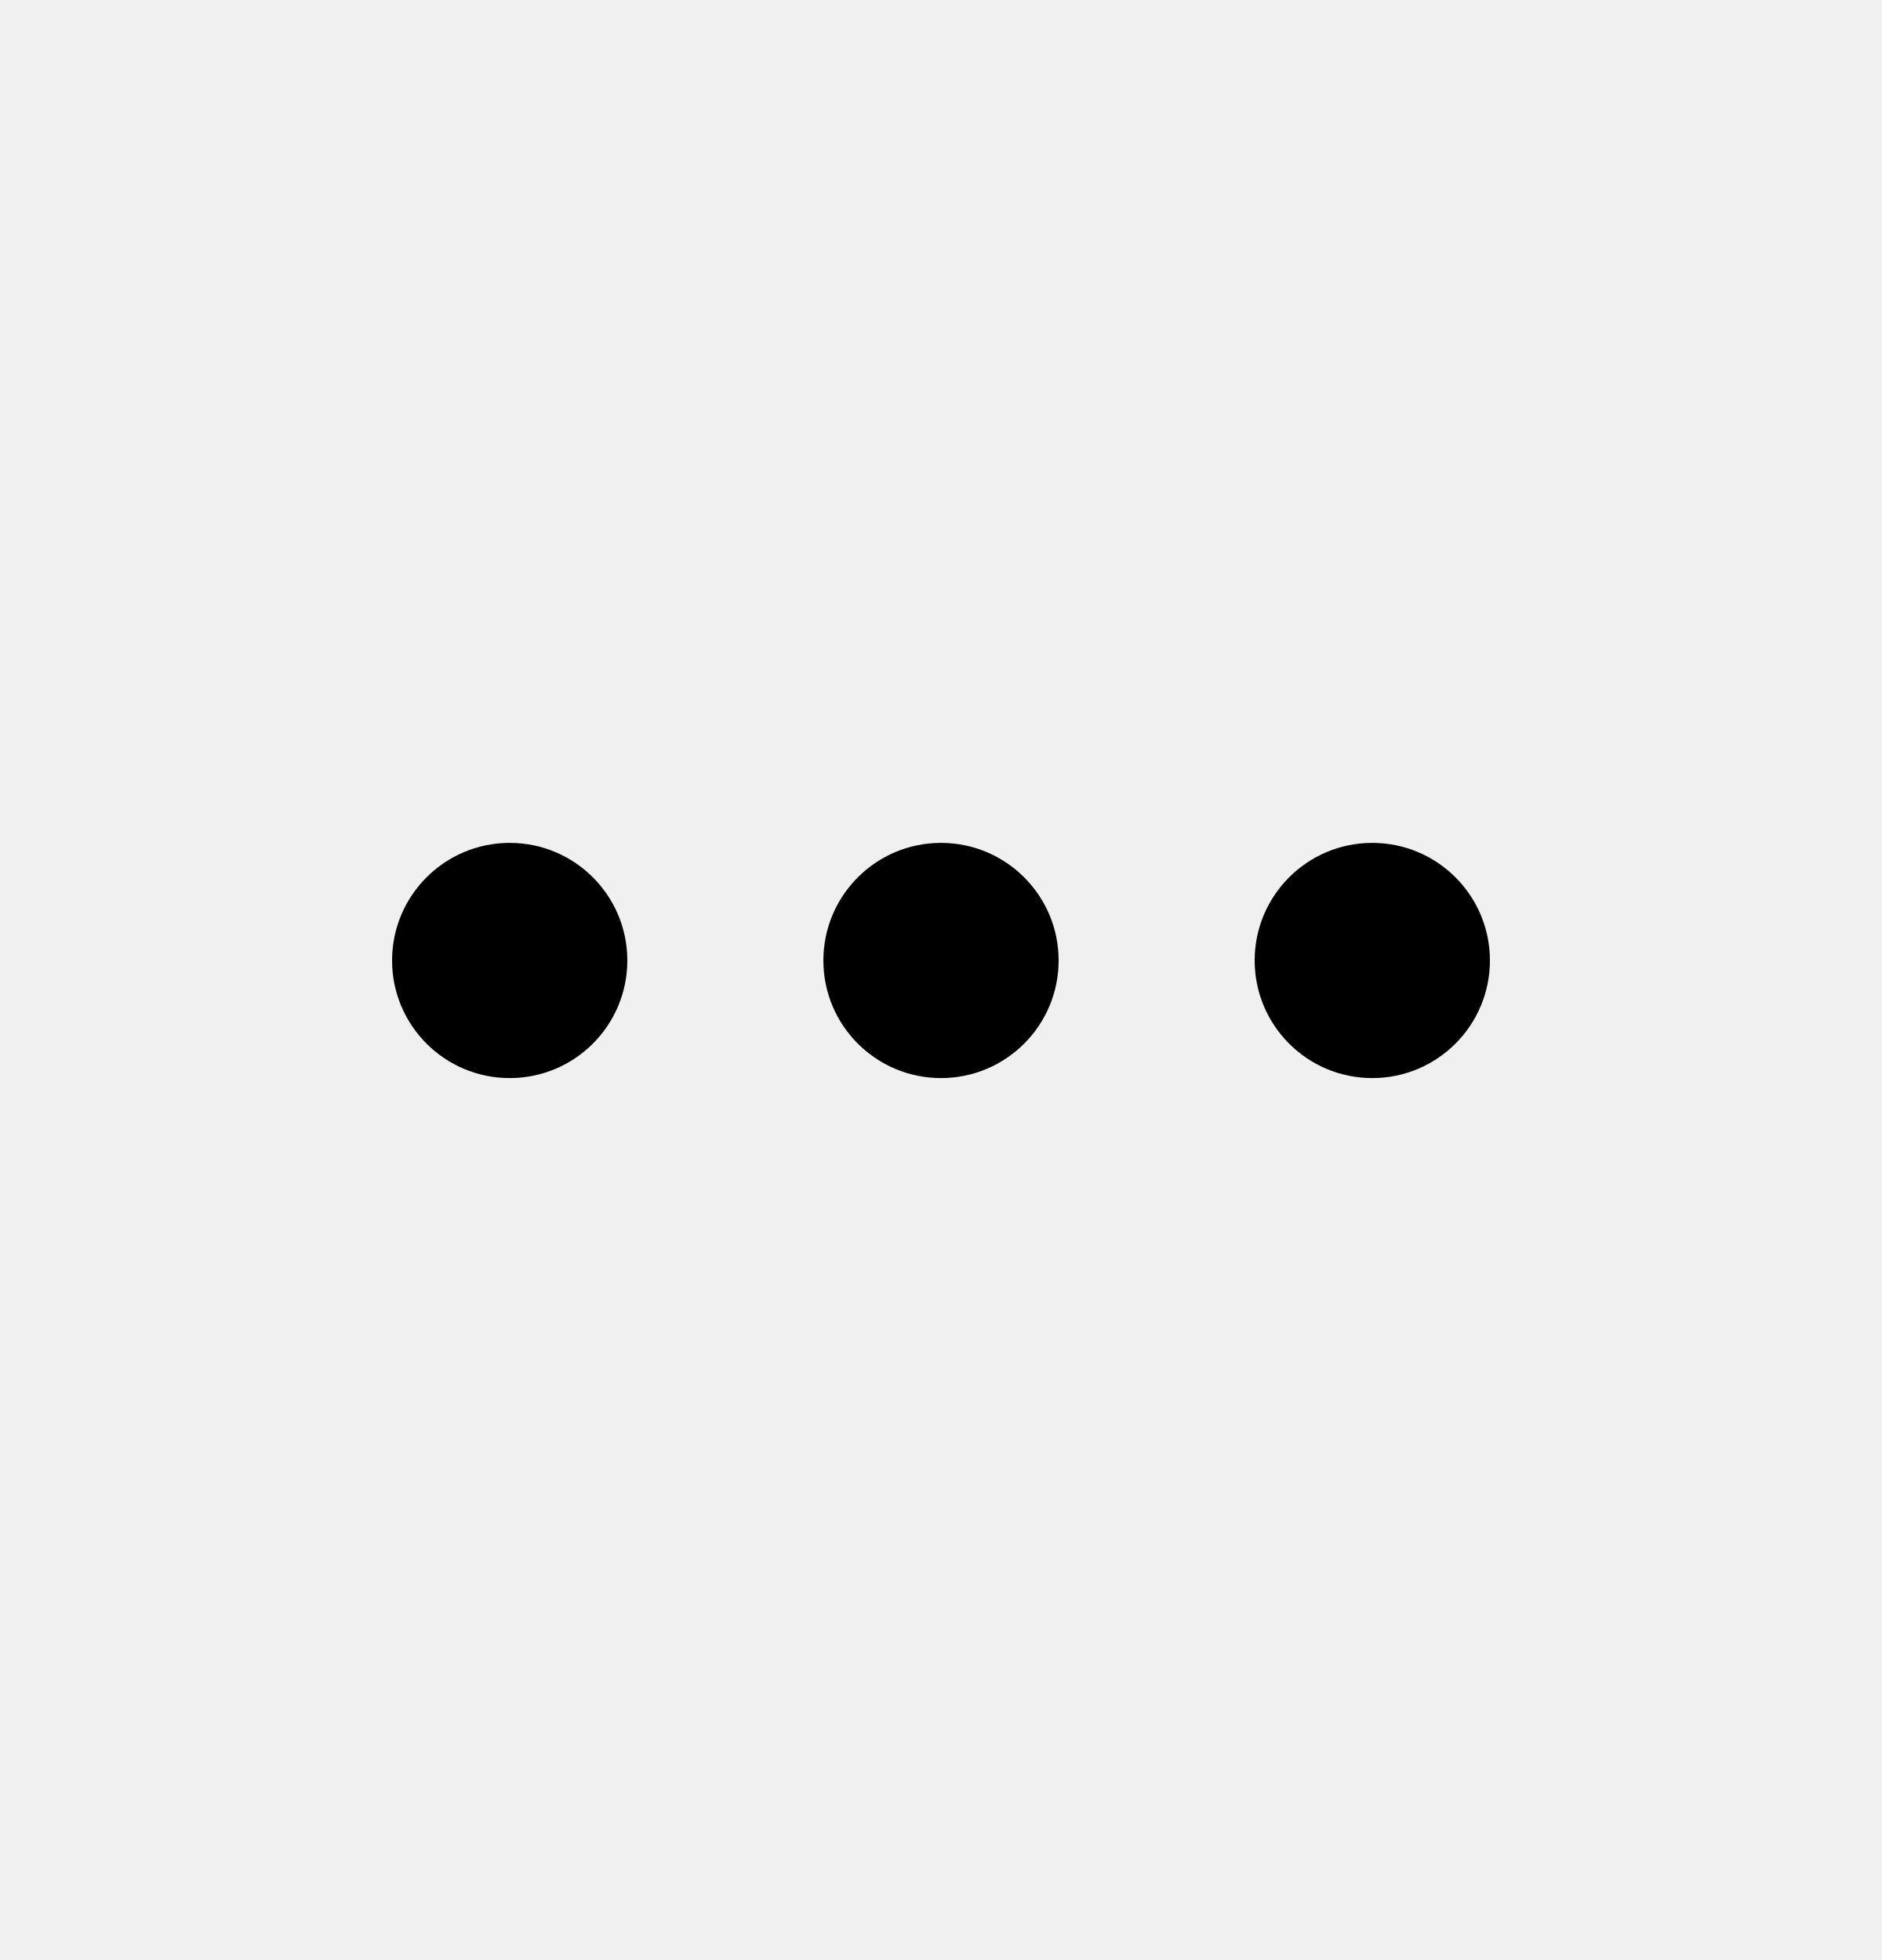
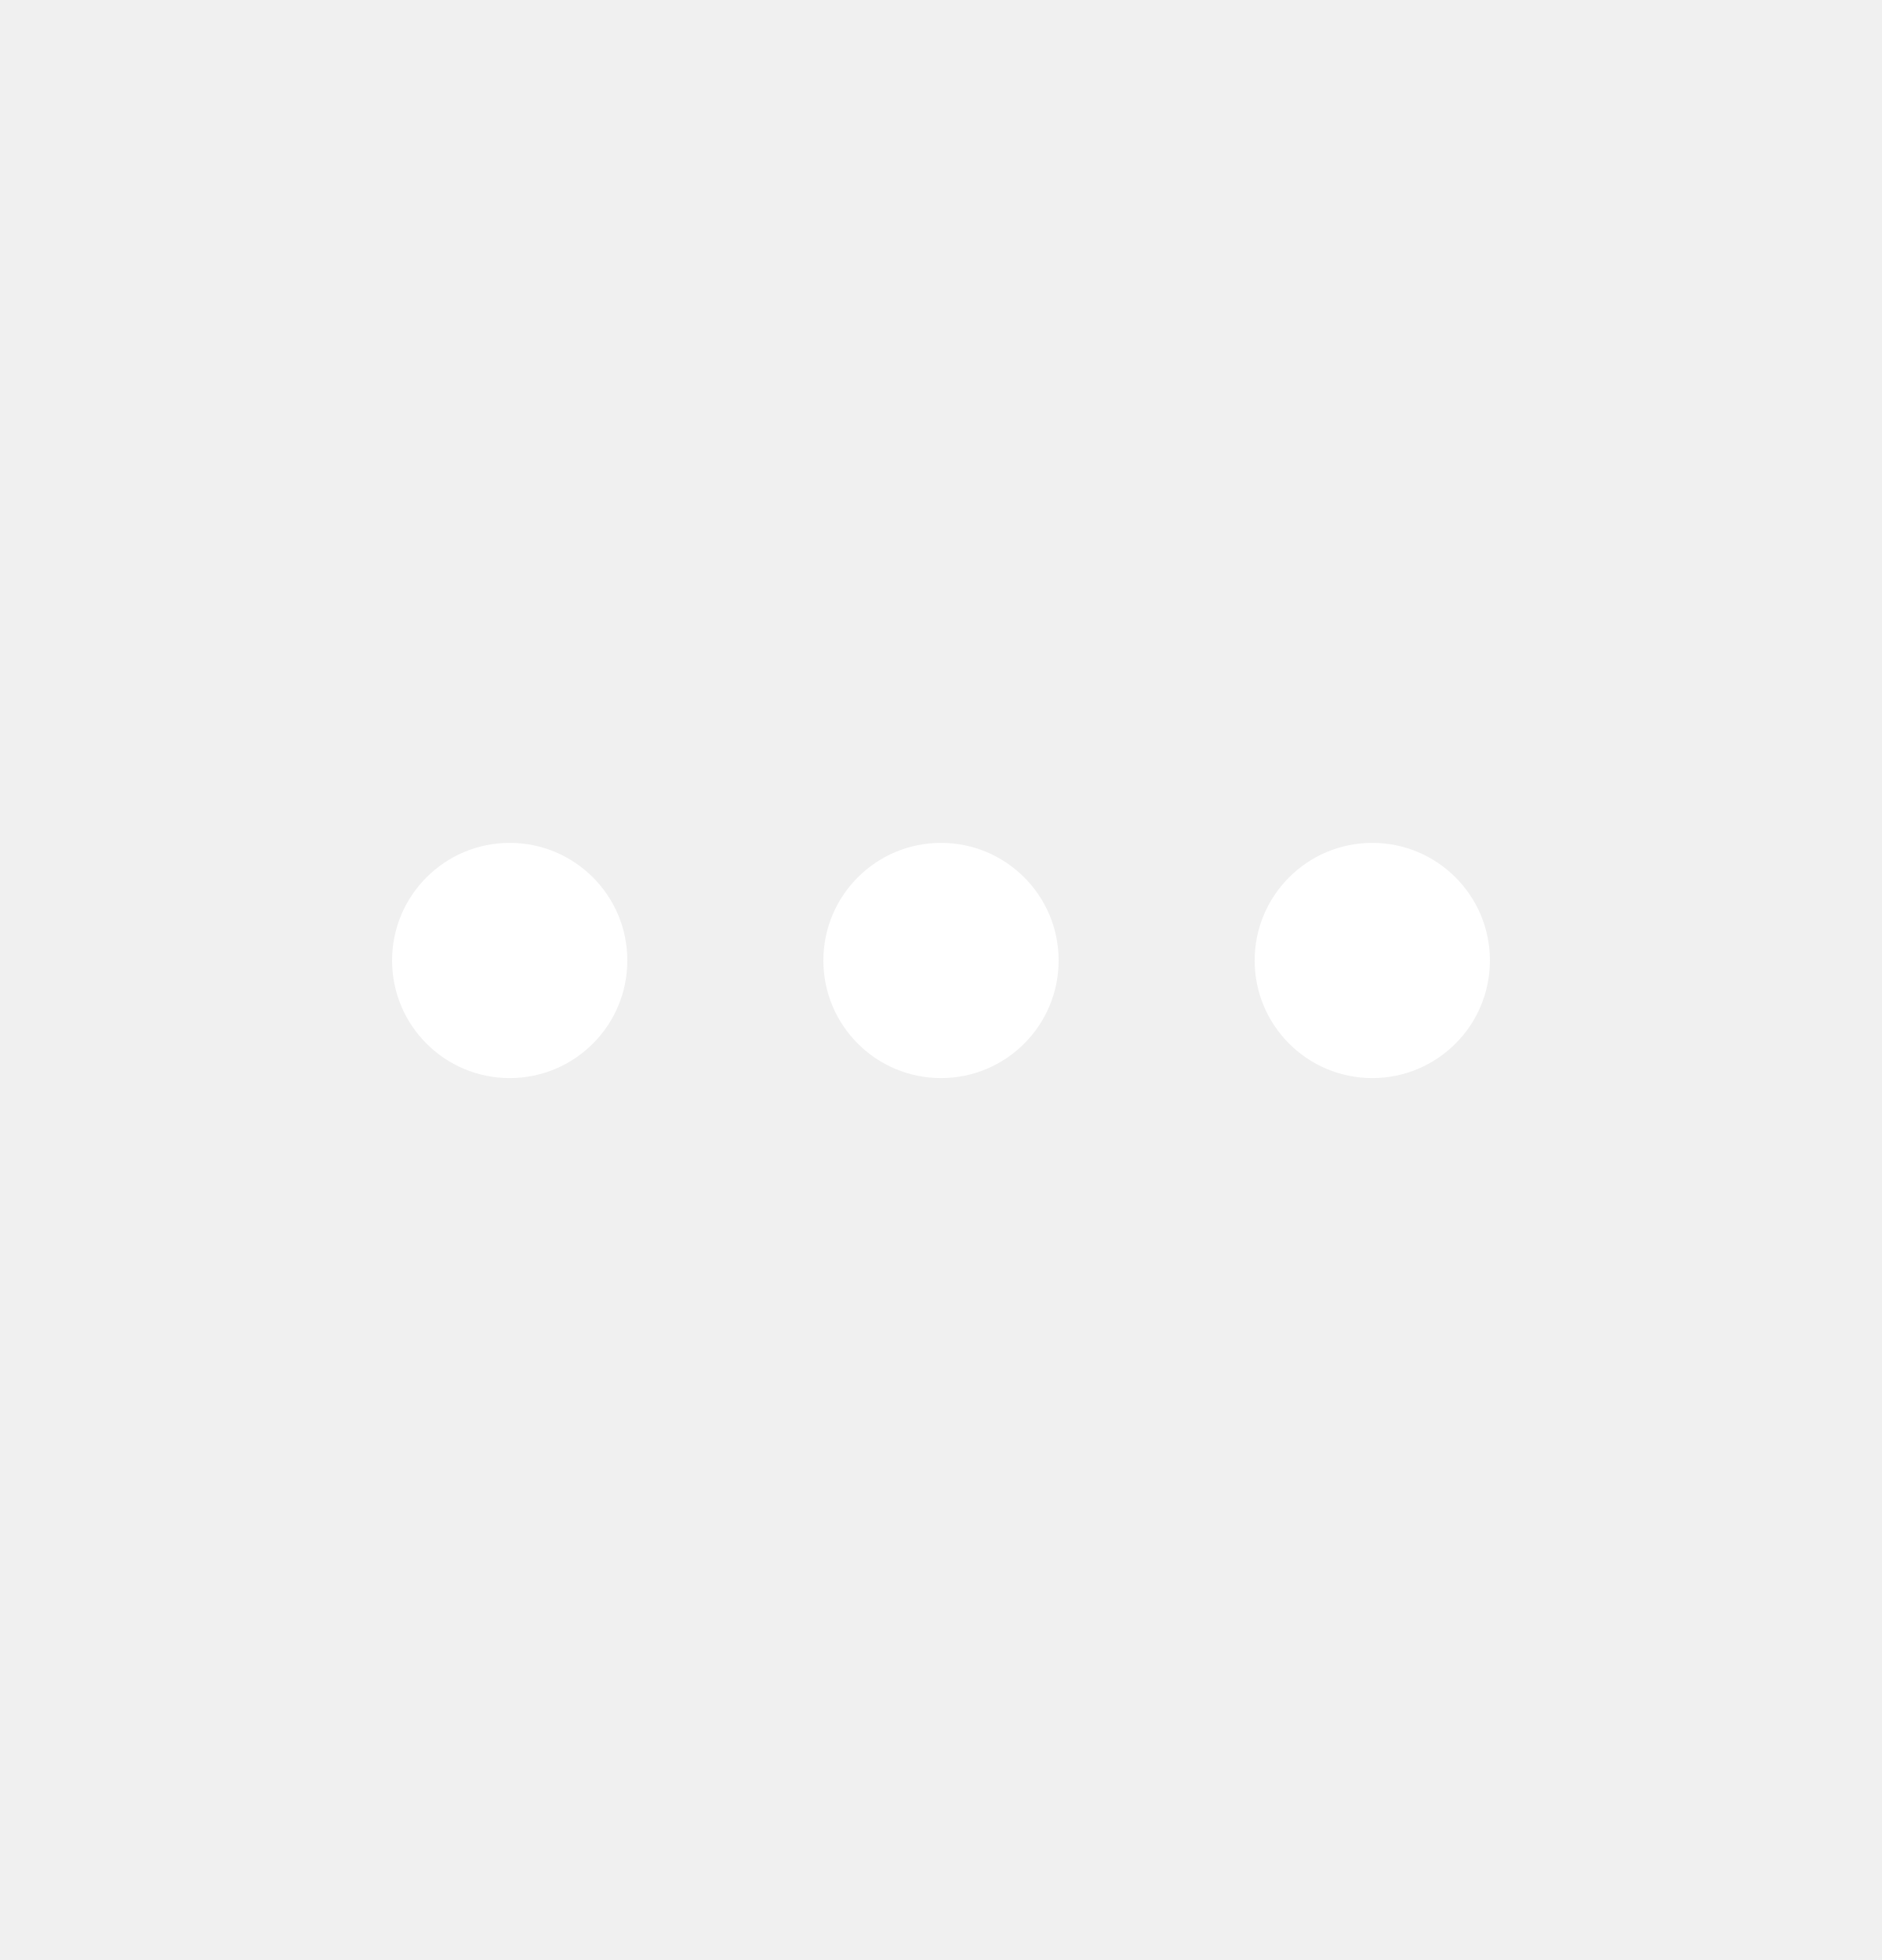
<svg xmlns="http://www.w3.org/2000/svg" width="24" height="25" viewBox="0 0 24 25" fill="none">
-   <circle cx="6.5" cy="12.251" r="1.5" fill="black" />
-   <circle cx="12" cy="12.251" r="1.5" fill="black" />
-   <circle cx="17.5" cy="12.251" r="1.5" fill="black" />
+   <circle cx="6.5" cy="12.251" r="1.5" fill="white" />
+   <circle cx="12" cy="12.251" r="1.5" fill="white" />
+   <circle cx="17.5" cy="12.251" r="1.5" fill="white" />
</svg>
